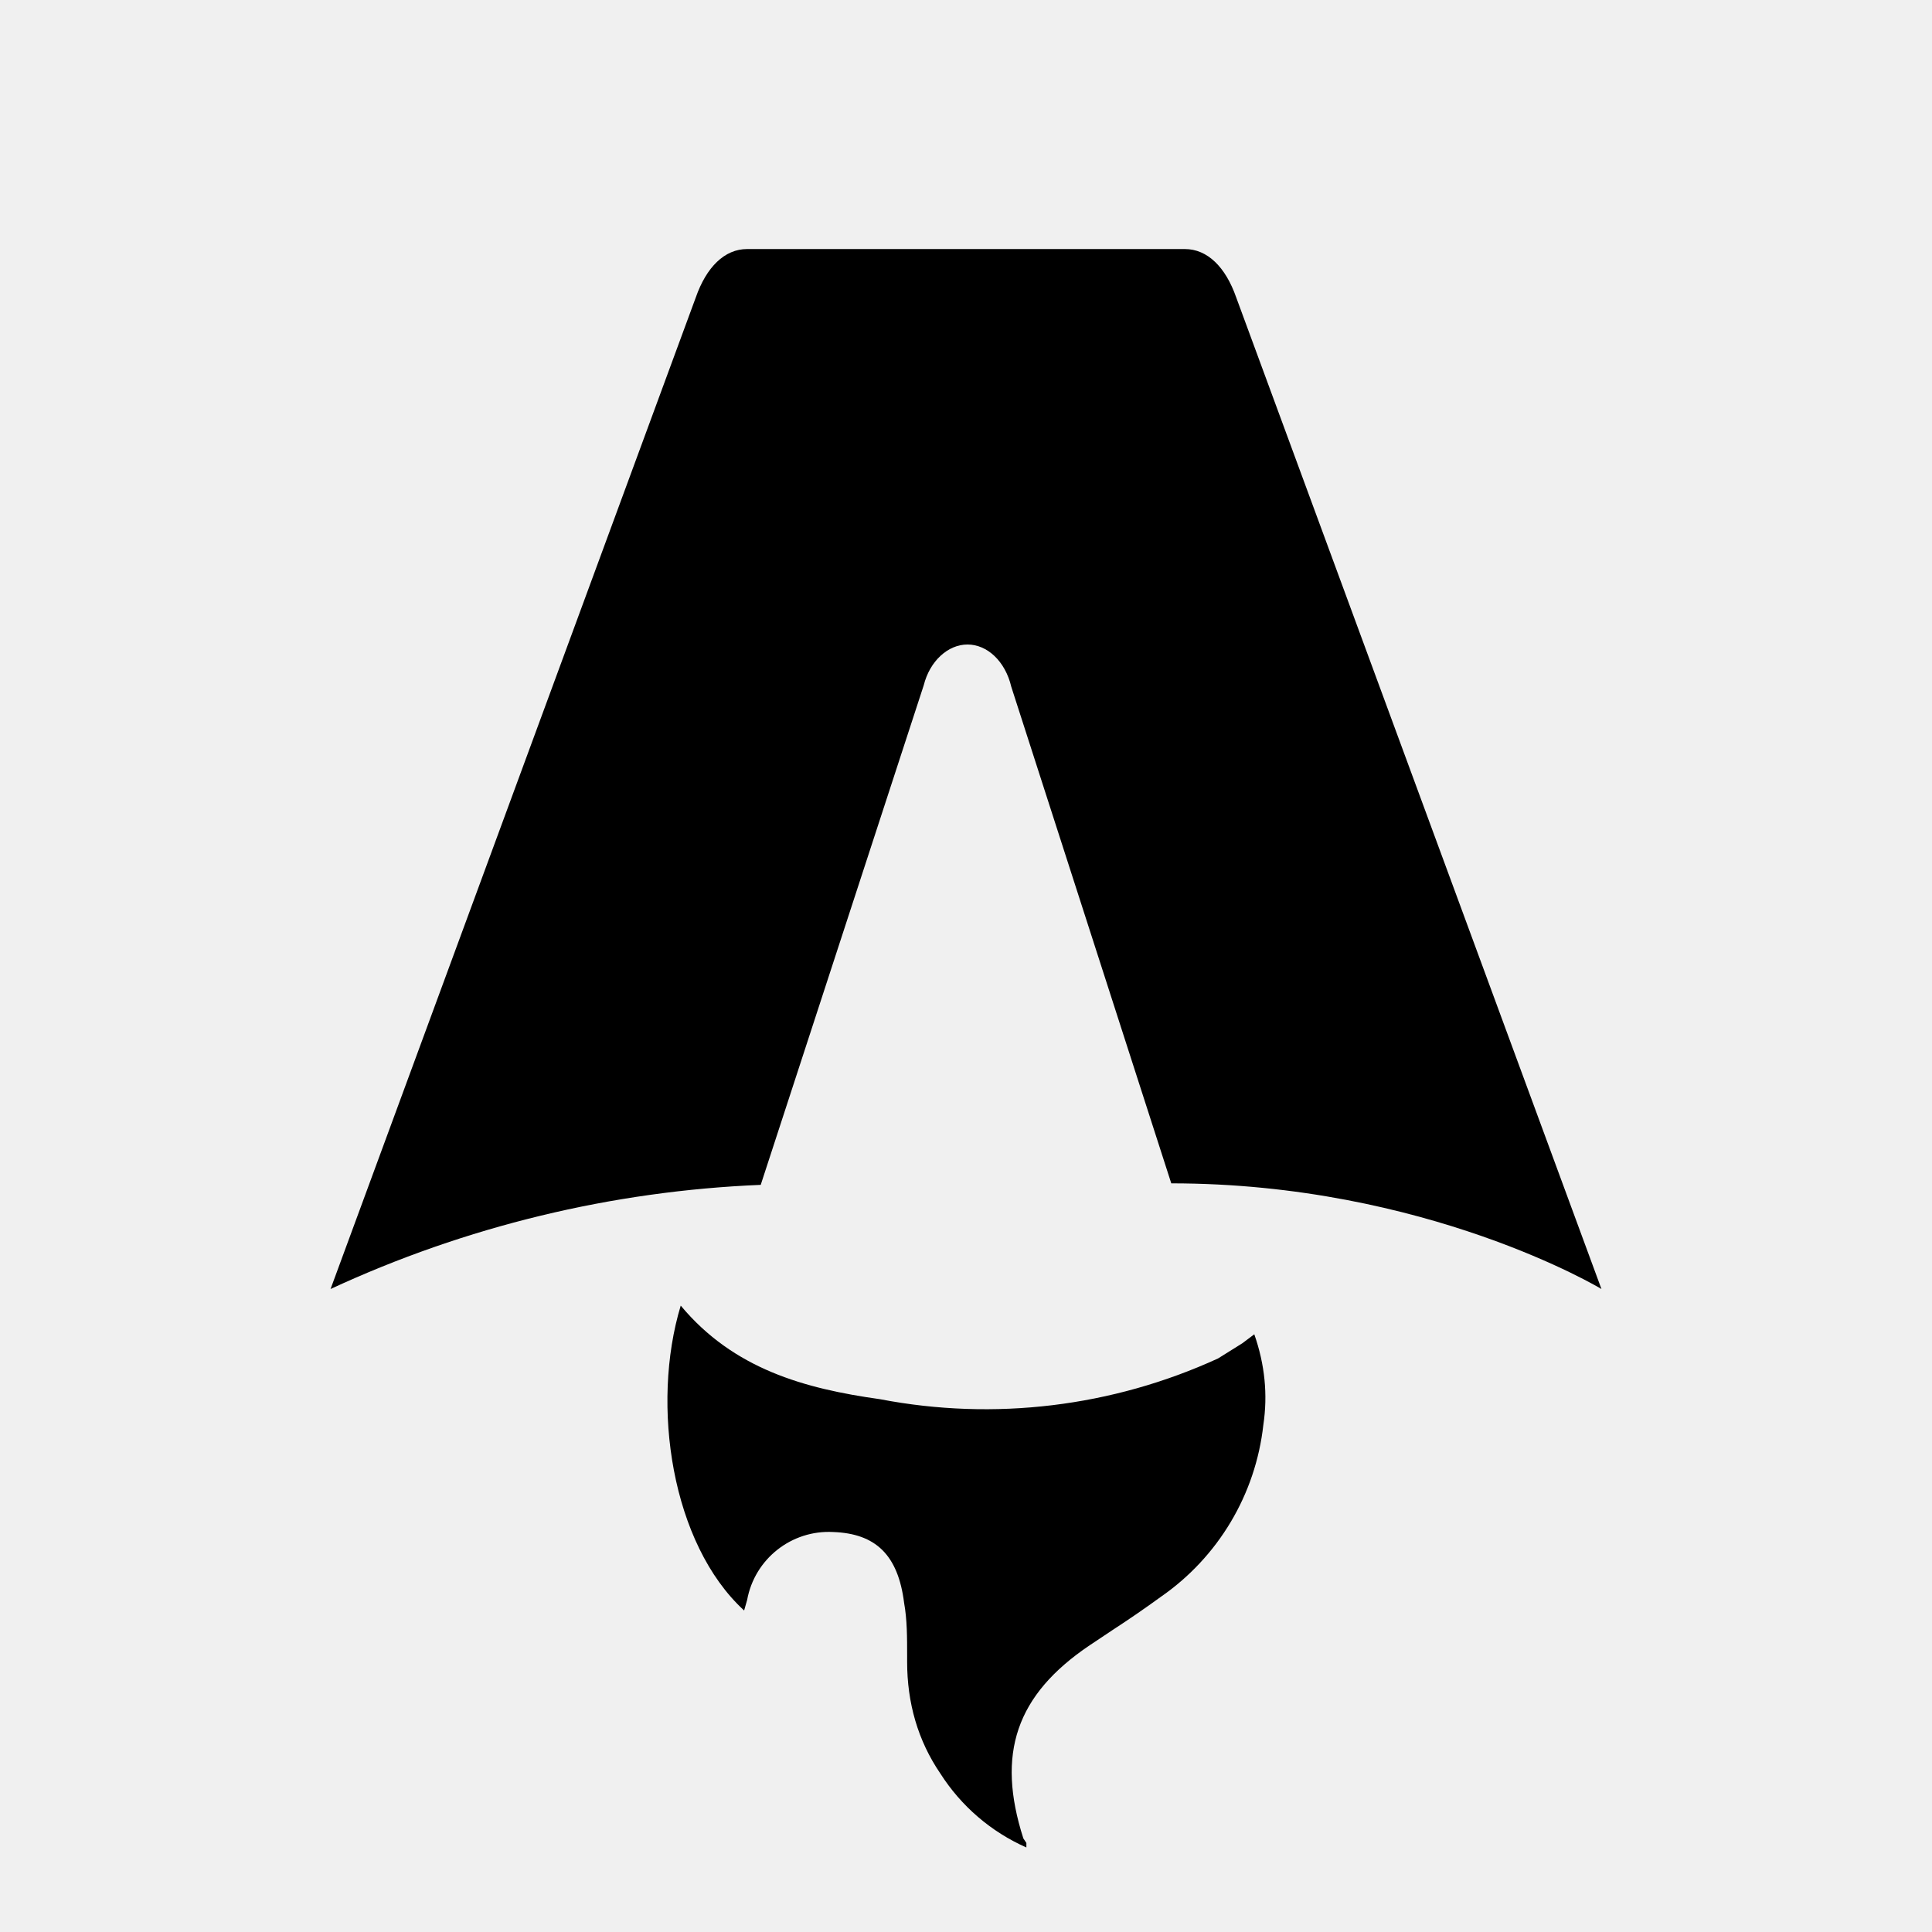
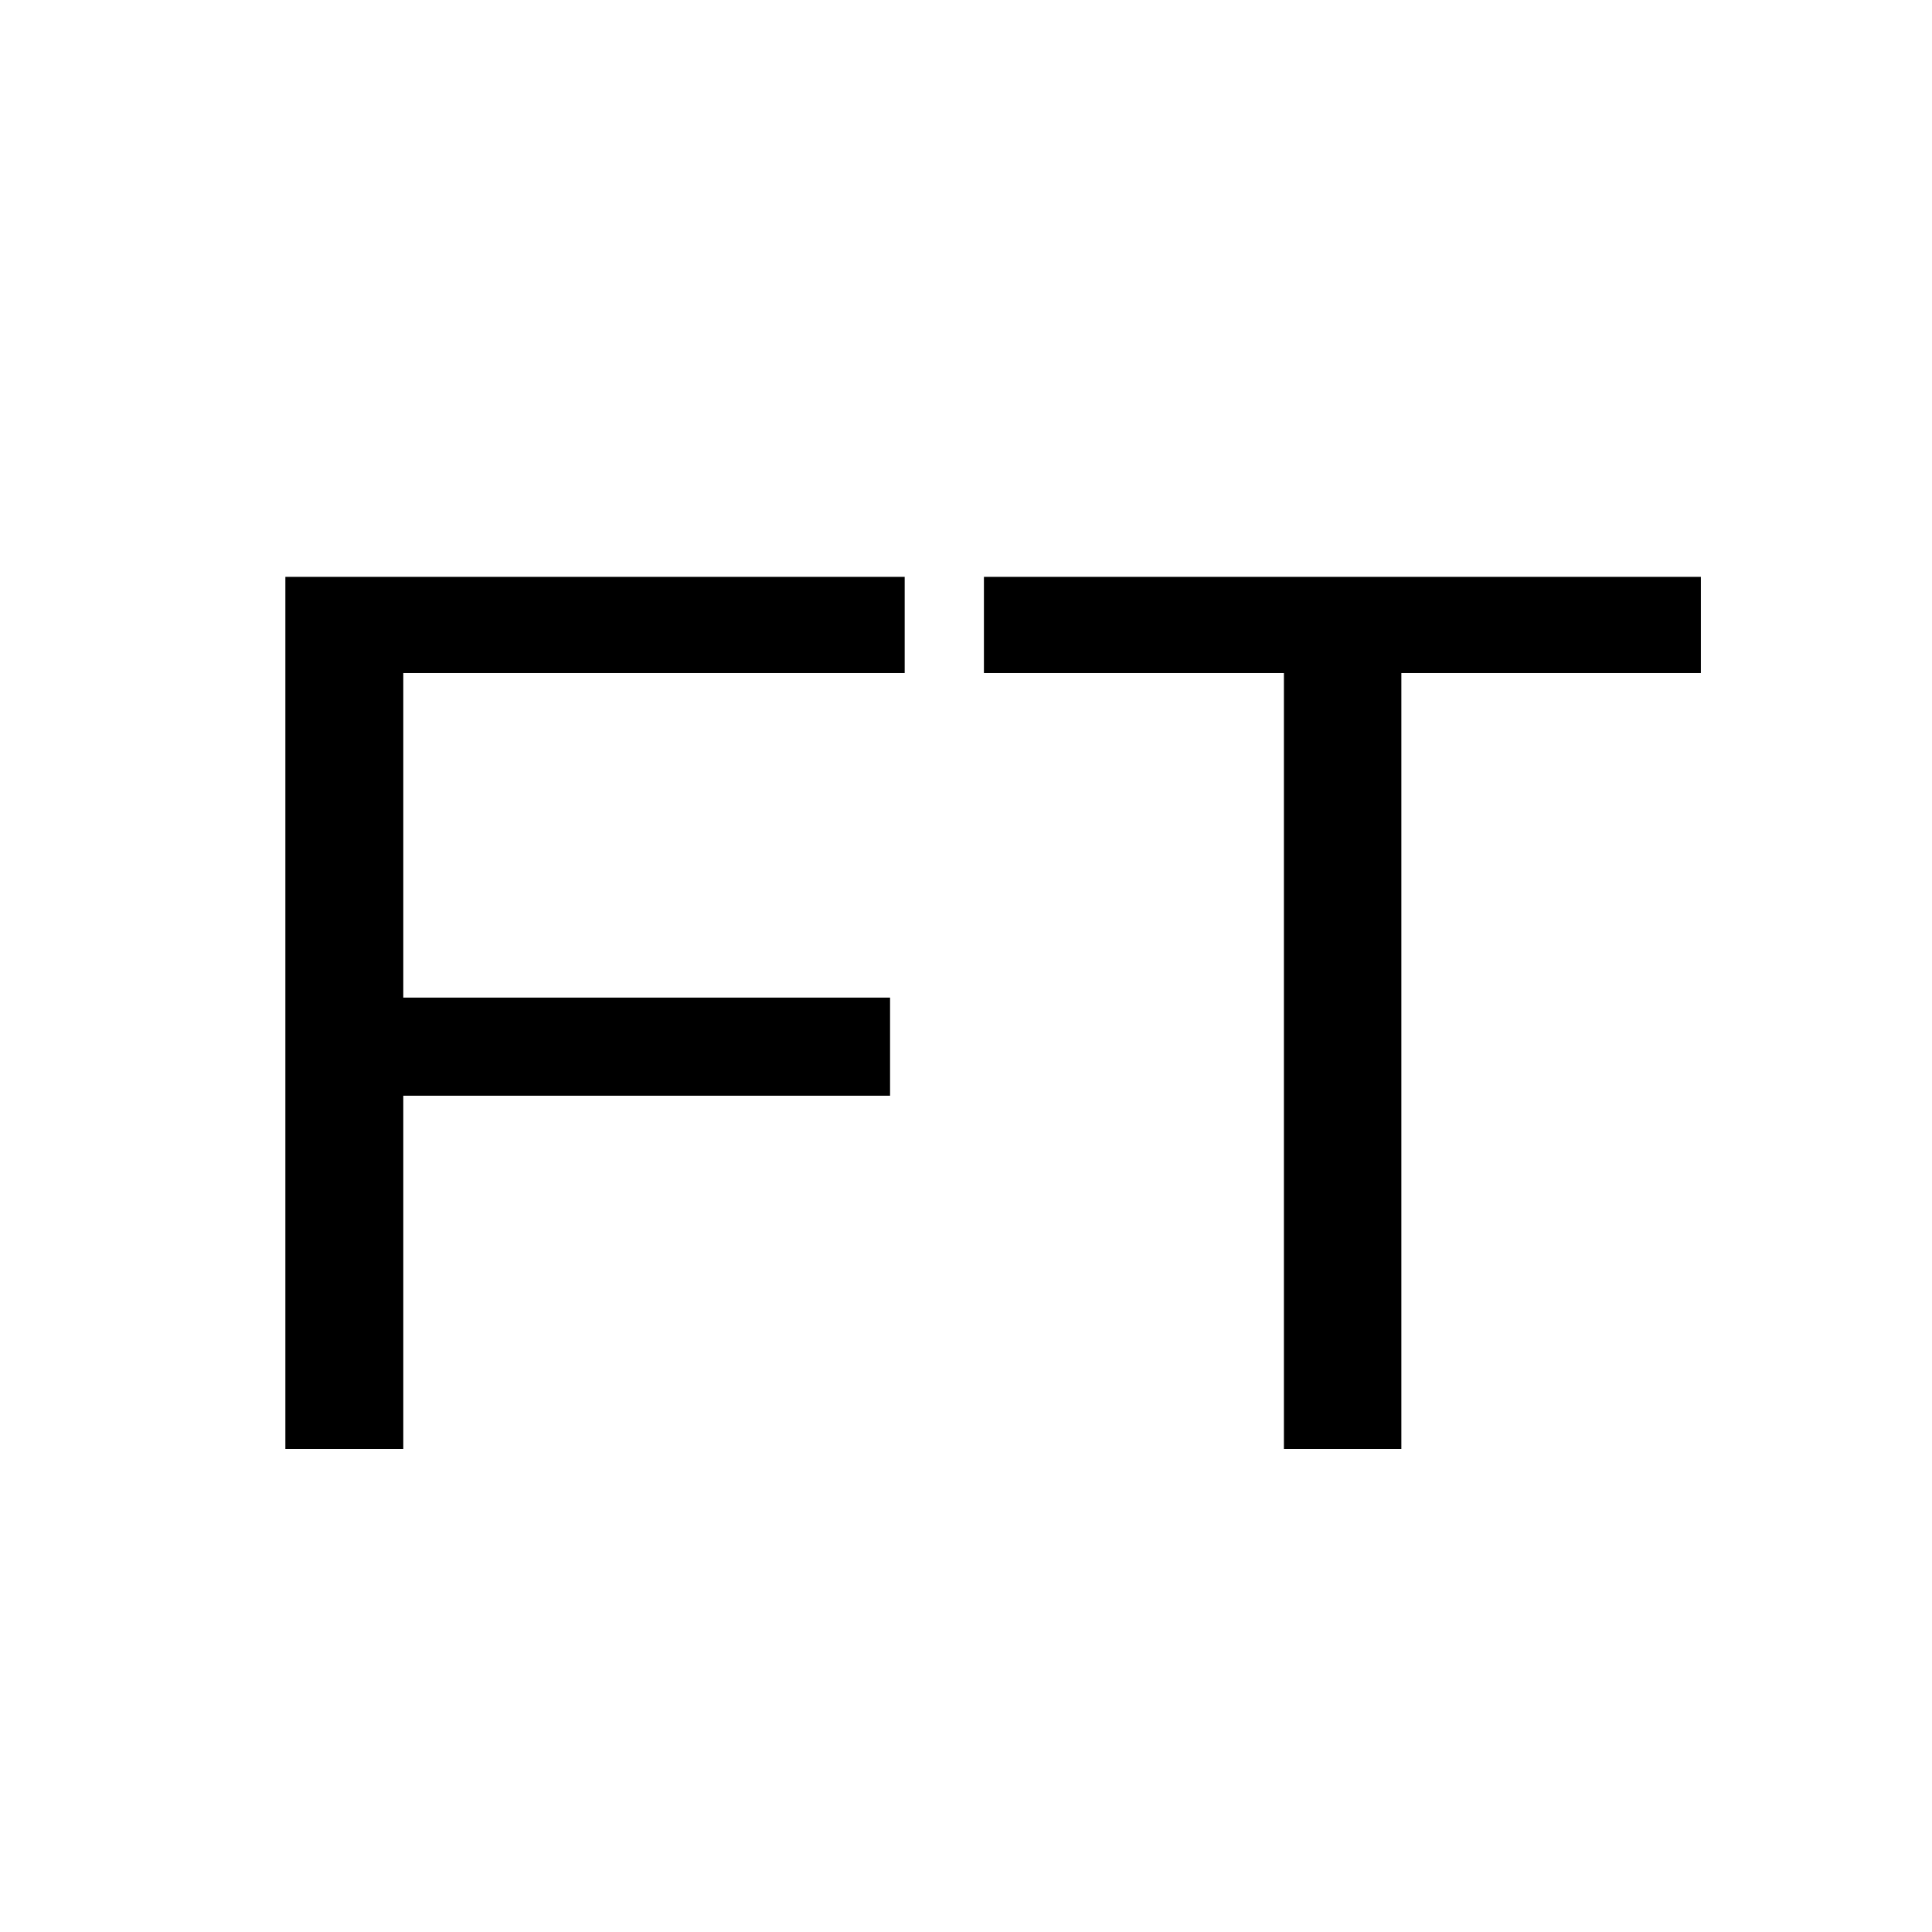
- <svg xmlns="http://www.w3.org/2000/svg" fill="none" viewBox="0 0 128 128">
-   <path d="M50.4 78.5a75.1 75.1 0 0 0-28.5 6.9l24.2-65.7c.7-2 1.9-3.2 3.4-3.2h29c1.5 0 2.7 1.2 3.4 3.2l24.2 65.7s-11.6-7-28.5-7L67 45.5c-.4-1.7-1.6-2.8-2.9-2.8-1.3 0-2.5 1.1-2.9 2.7L50.4 78.5Zm-1.1 28.2Zm-4.2-20.2c-2 6.6-.6 15.8 4.2 20.2a17.5 17.5 0 0 1 .2-.7 5.5 5.5 0 0 1 5.7-4.5c2.8.1 4.3 1.5 4.7 4.7.2 1.1.2 2.3.2 3.5v.4c0 2.7.7 5.2 2.2 7.4a13 13 0 0 0 5.7 4.9v-.3l-.2-.3c-1.8-5.6-.5-9.5 4.4-12.8l1.5-1a73 73 0 0 0 3.2-2.2 16 16 0 0 0 6.8-11.4c.3-2 .1-4-.6-6l-.8.6-1.6 1a37 37 0 0 1-22.4 2.7c-5-.7-9.7-2-13.2-6.2Z" />
+ <svg xmlns="http://www.w3.org/2000/svg" width="64" height="64">
+   <rect width="64" height="64" fill="white" />
+   <text x="6" y="48" font-family="Arial" font-size="42" fill="black">FT</text>
  <style>
        path { fill: #000; }
        @media (prefers-color-scheme: dark) {
            path { fill: #FFF; }
        }
    </style>
</svg>
